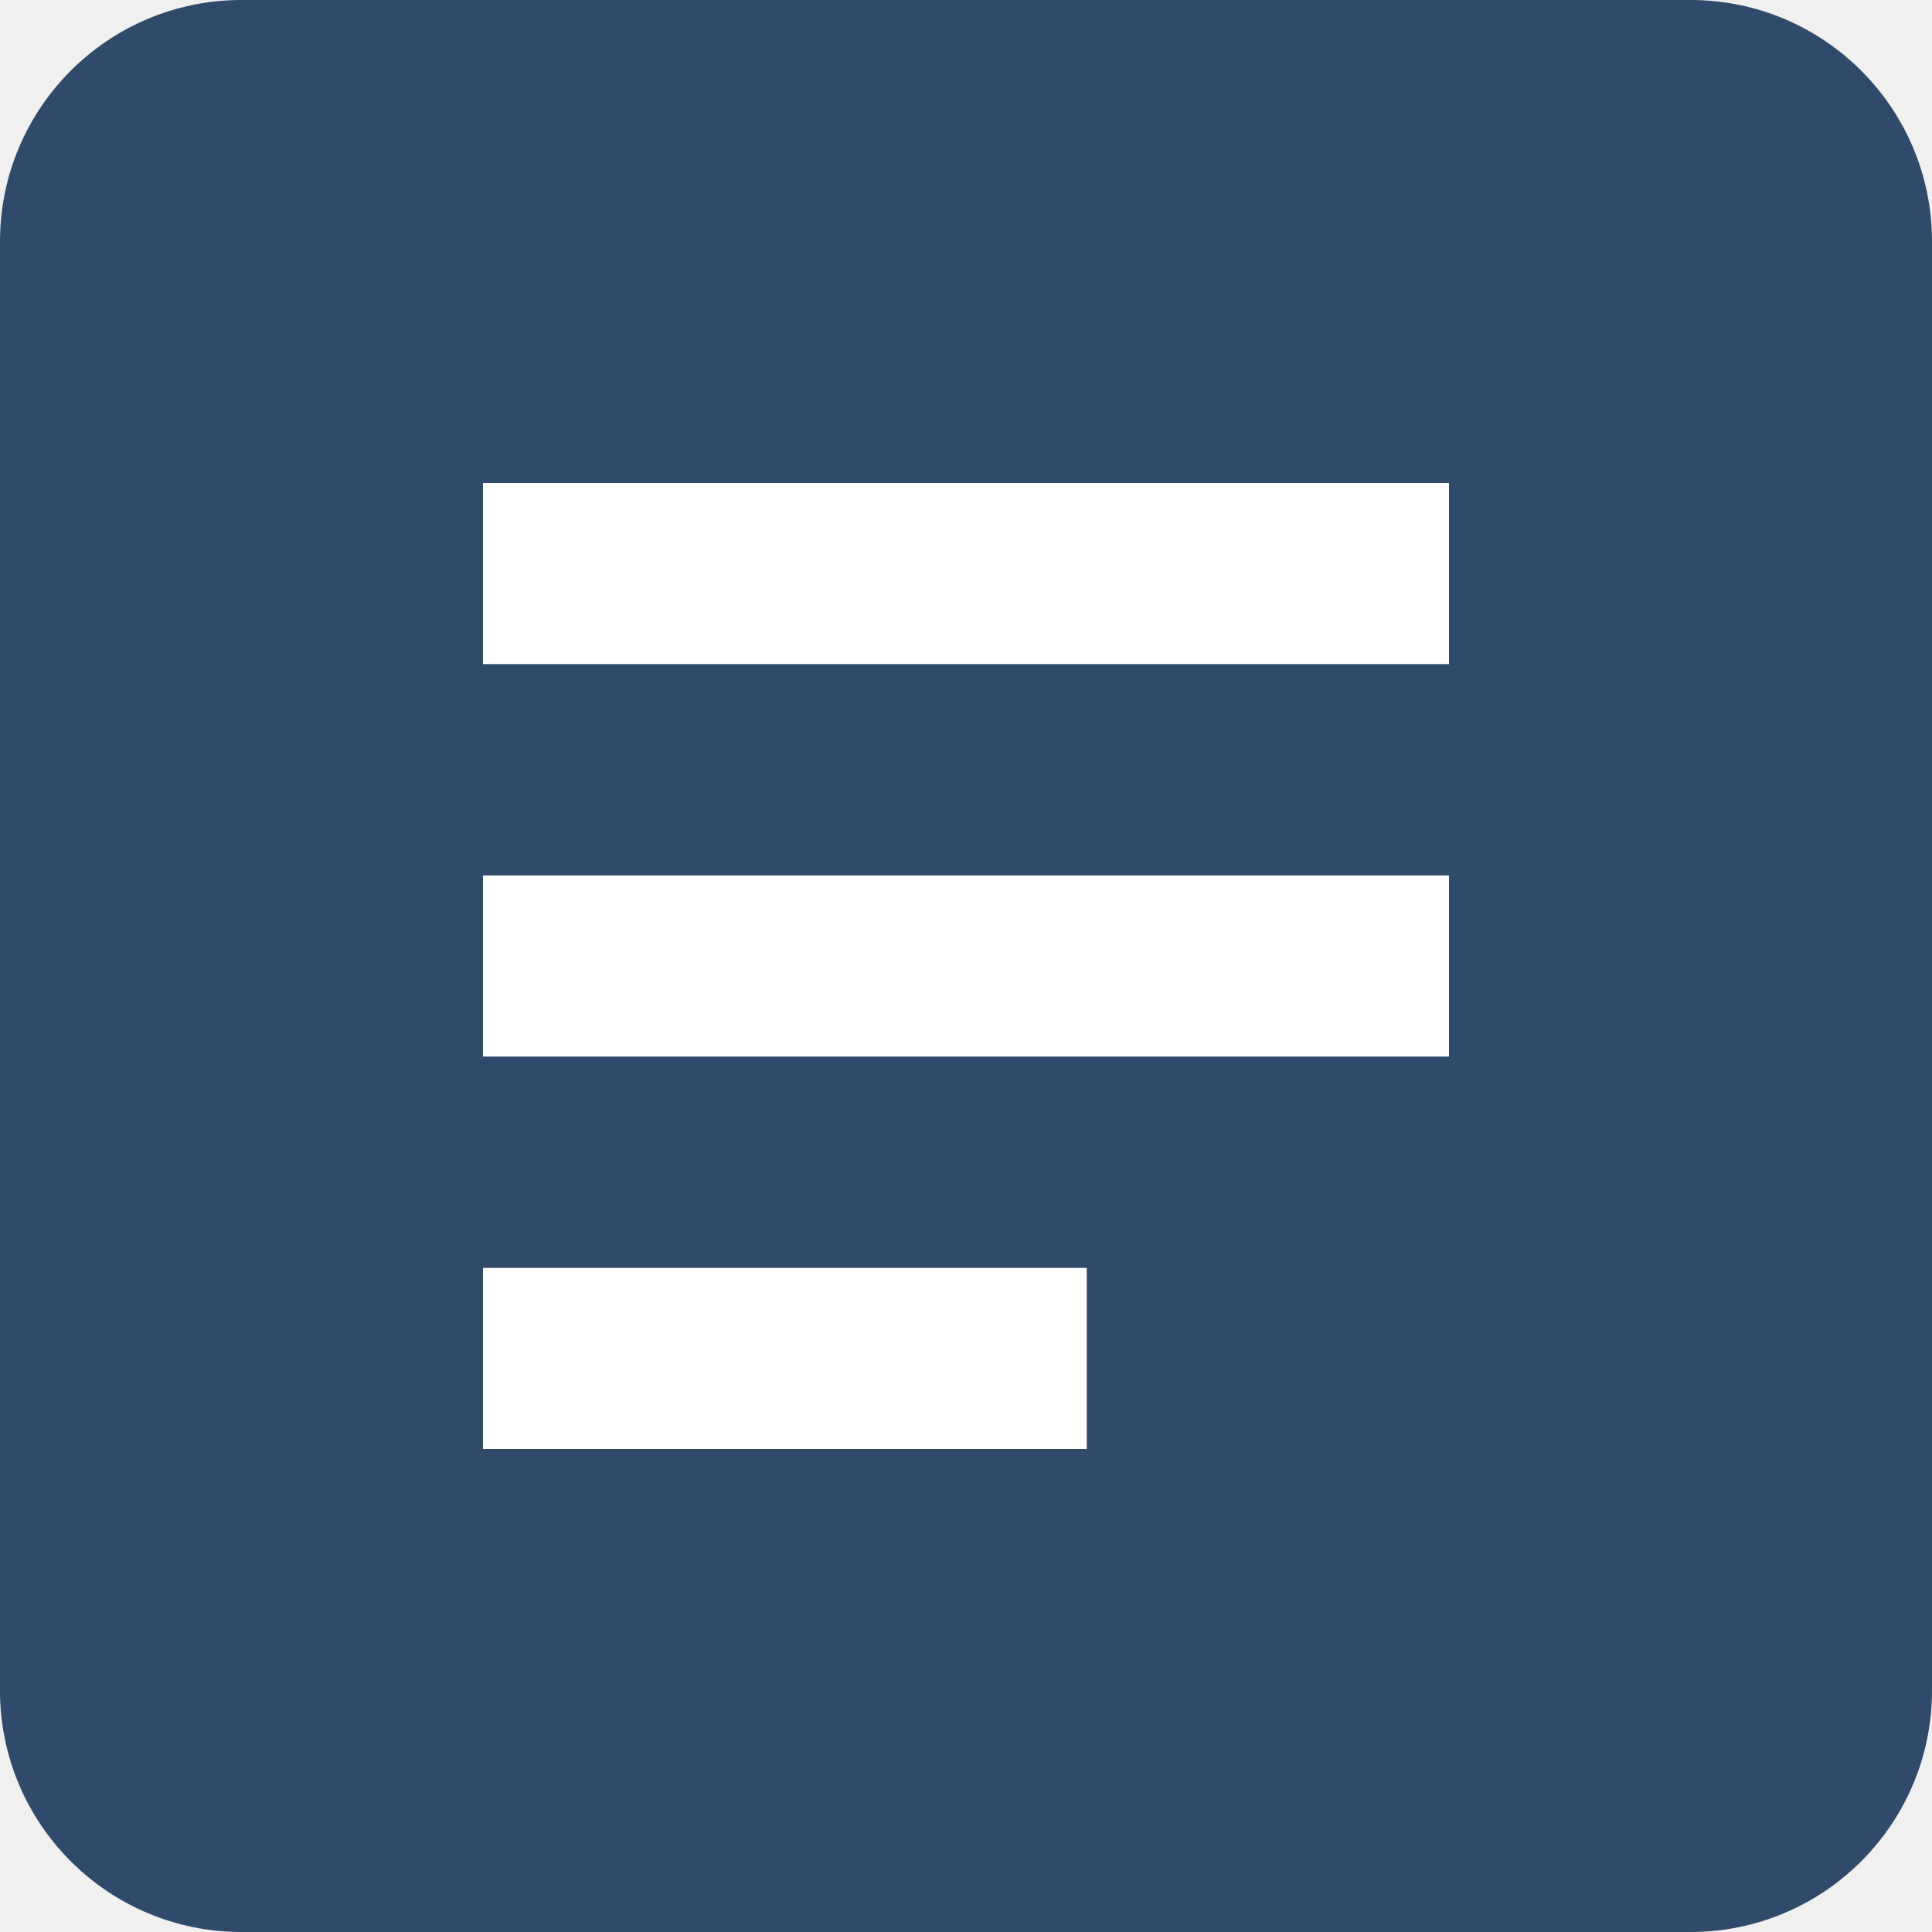
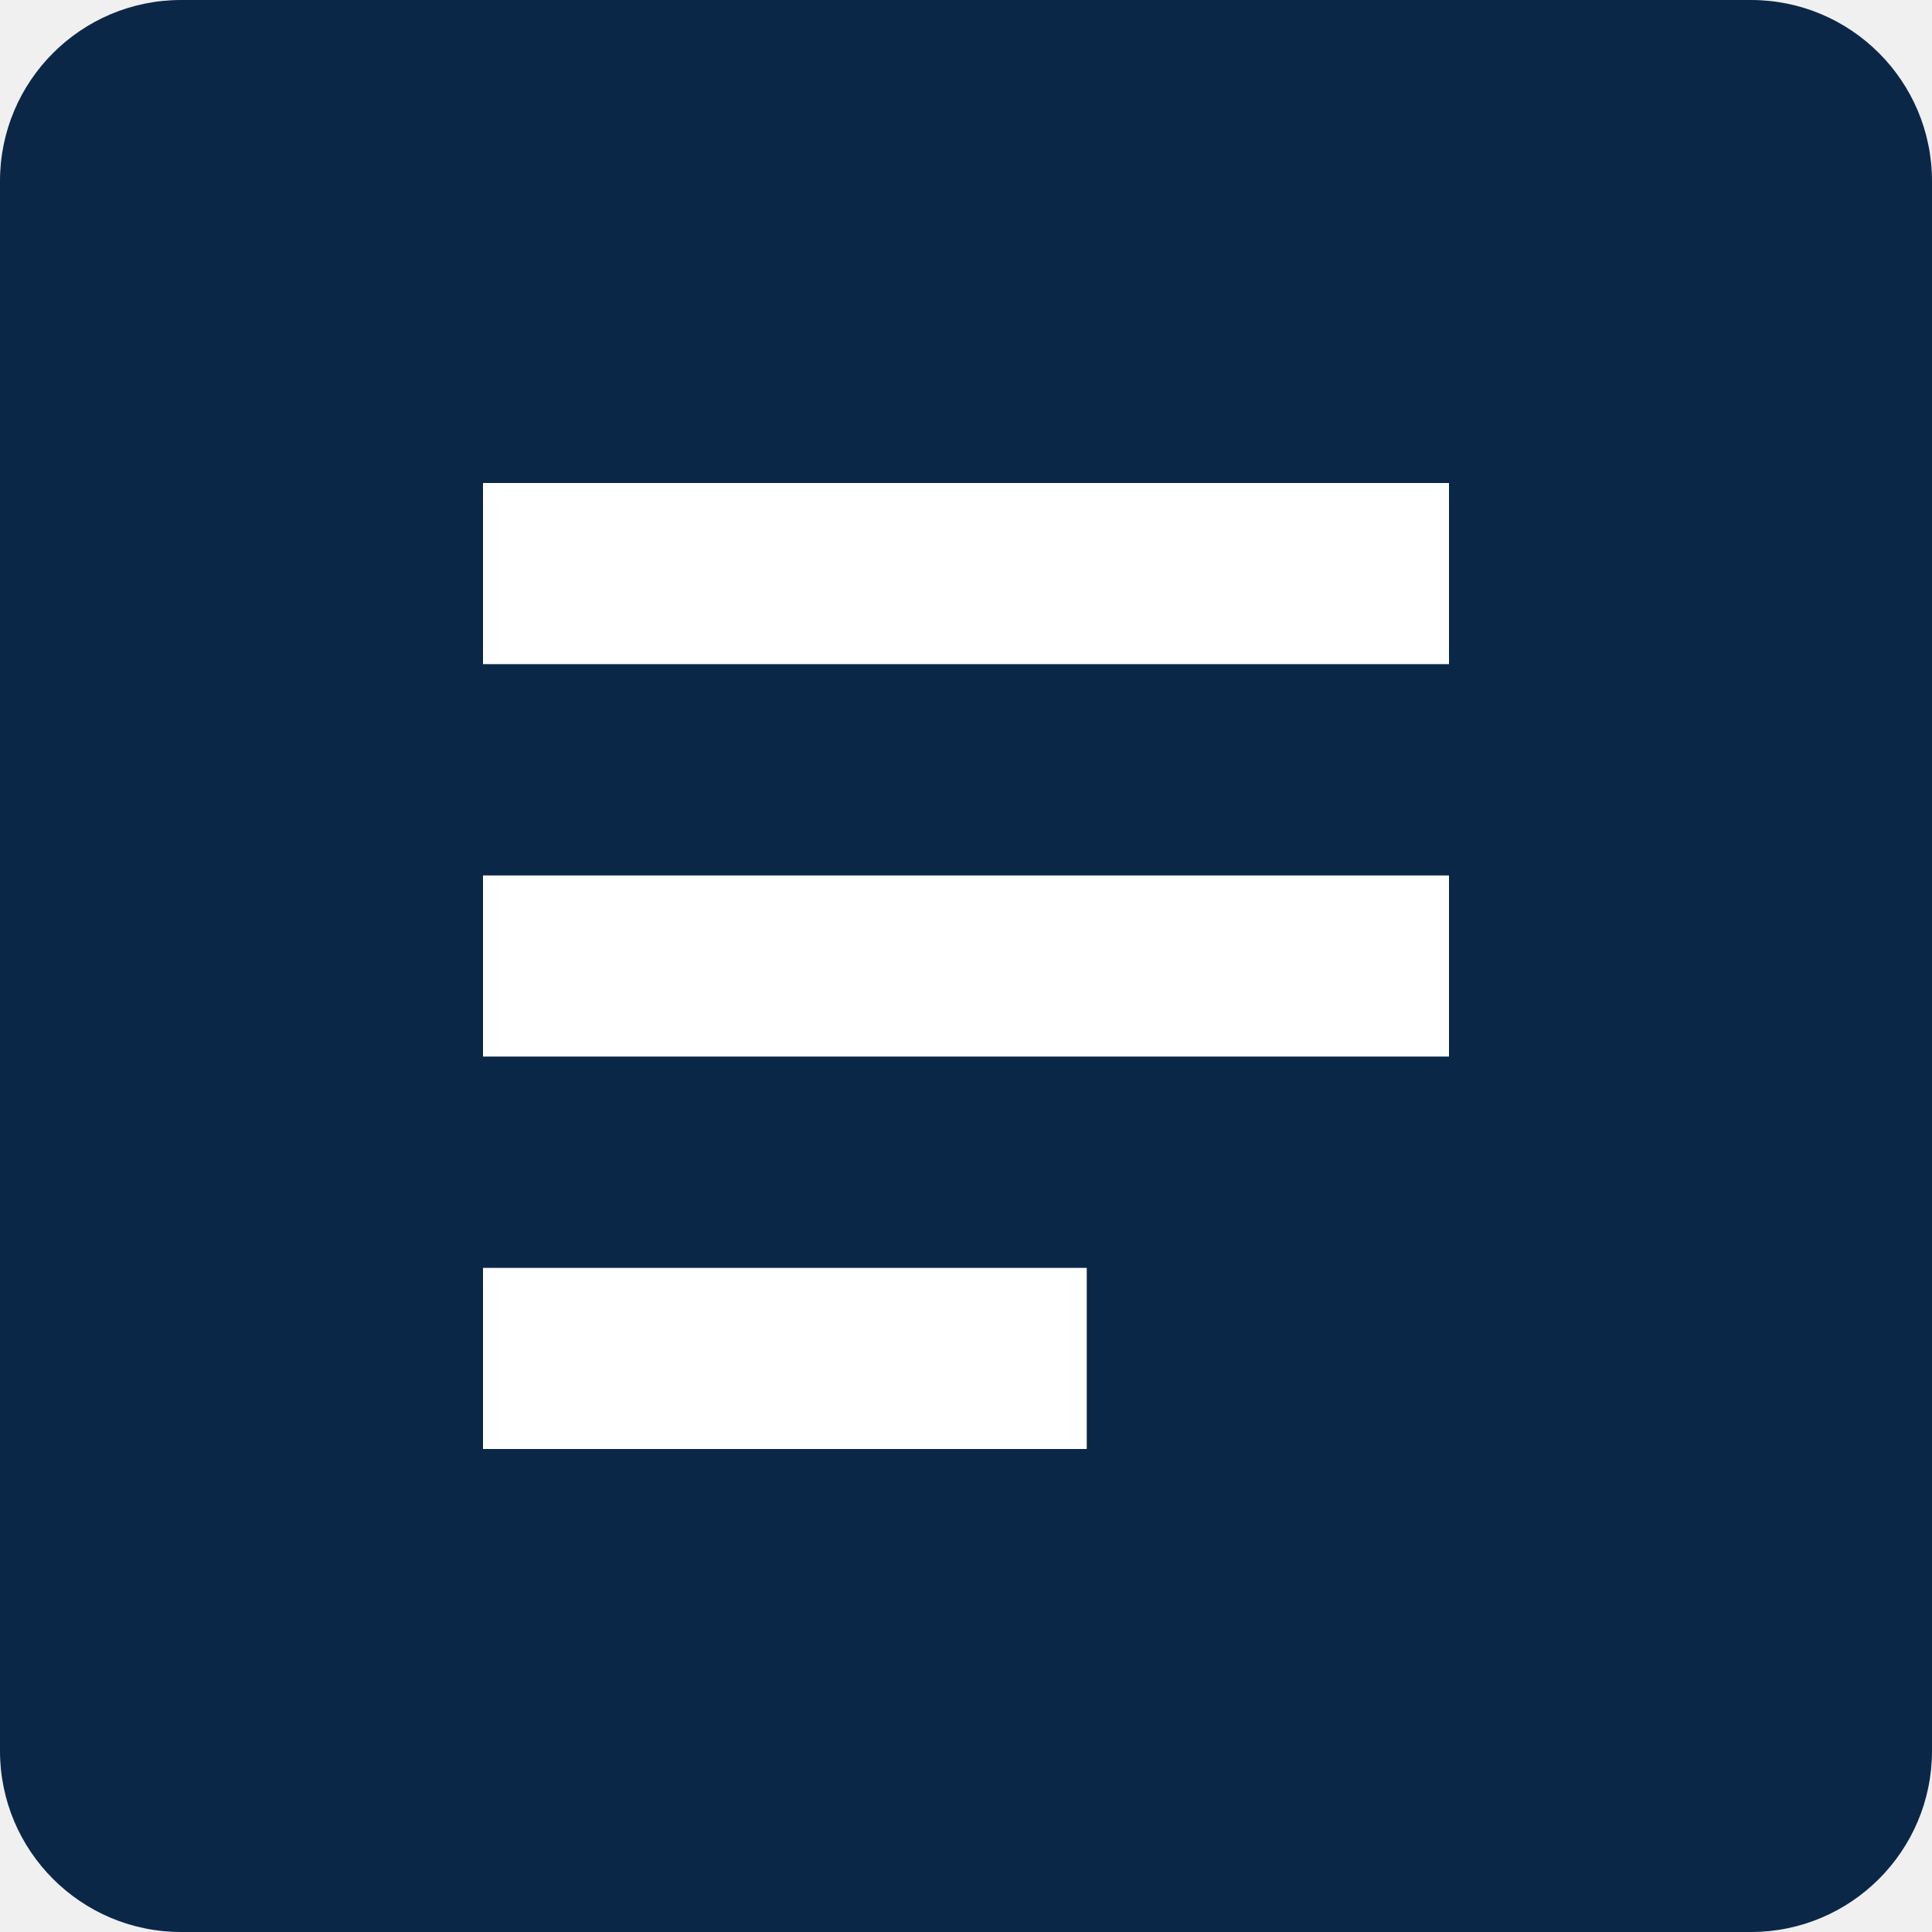
<svg xmlns="http://www.w3.org/2000/svg" viewBox="0 0 32 32">
-   <rect width="32" height="32" rx="4" fill="#2f4a6b" />
+   <rect width="32" height="32" rx="3" fill="#0b2748" />
  <rect x="8" y="8" width="16" height="3" fill="#fff" />
  <rect x="8" y="14.5" width="16" height="3" fill="#fff" />
  <rect x="8" y="21" width="10" height="3" fill="#fff" />
</svg>
